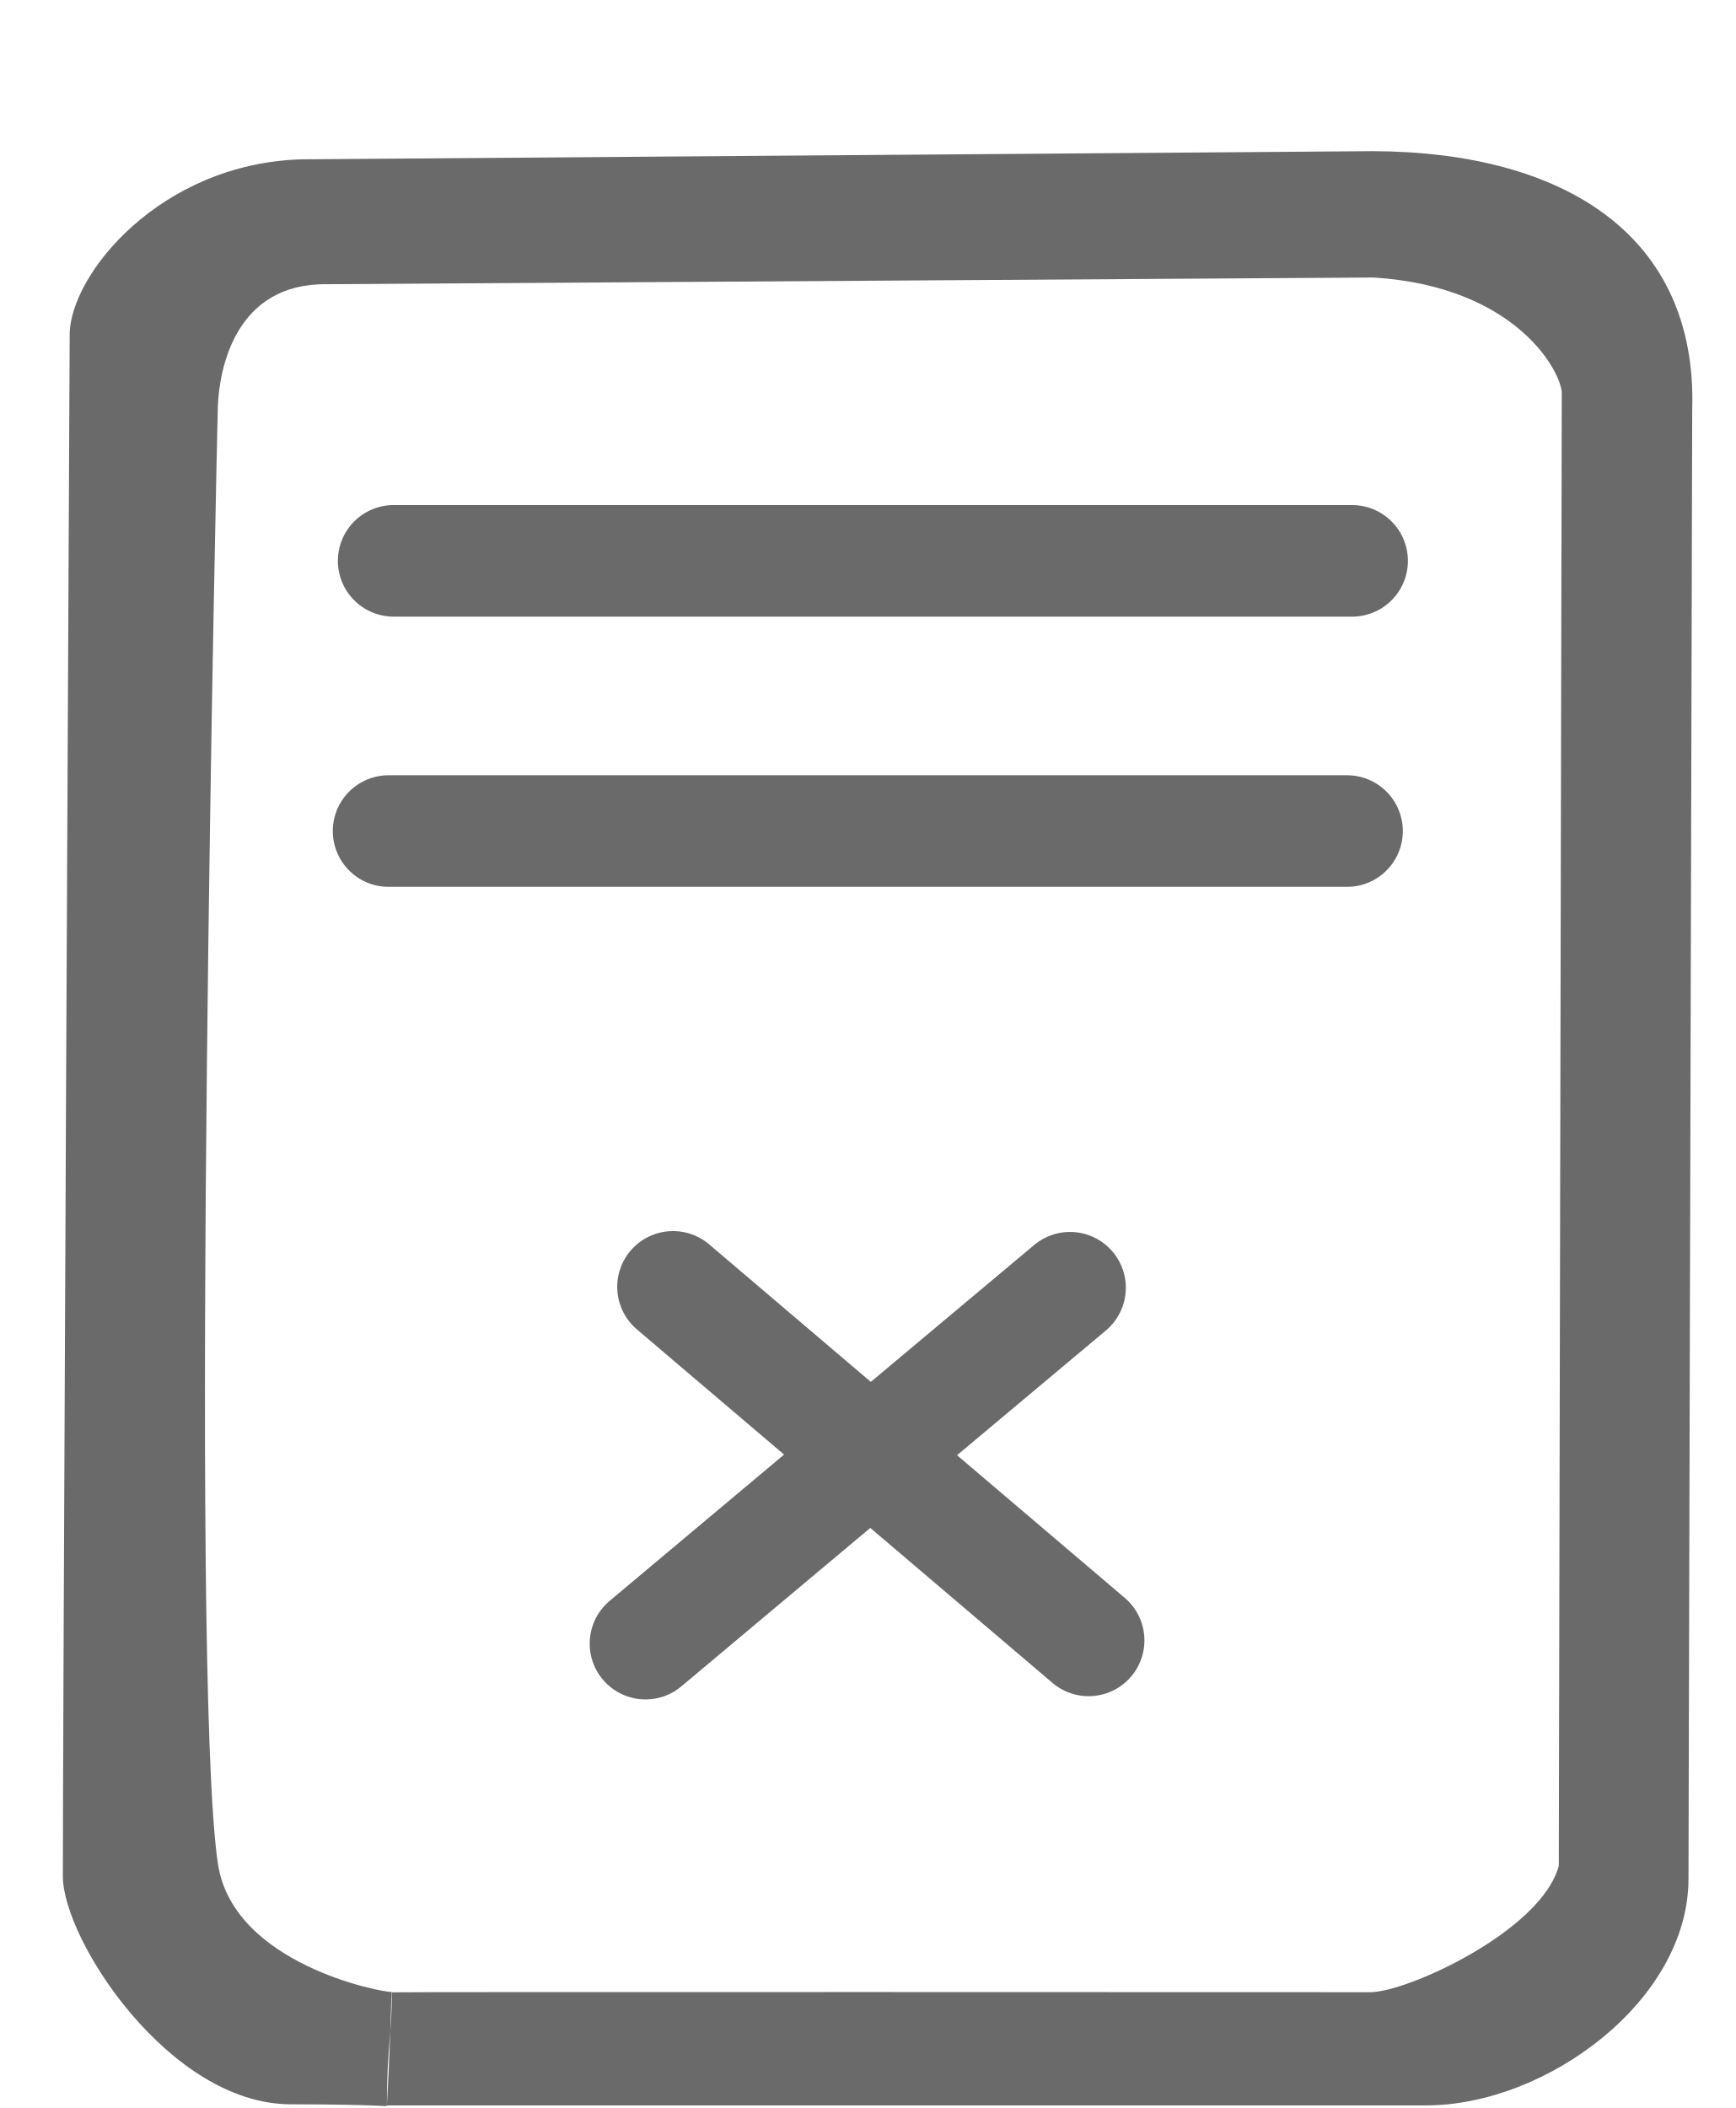
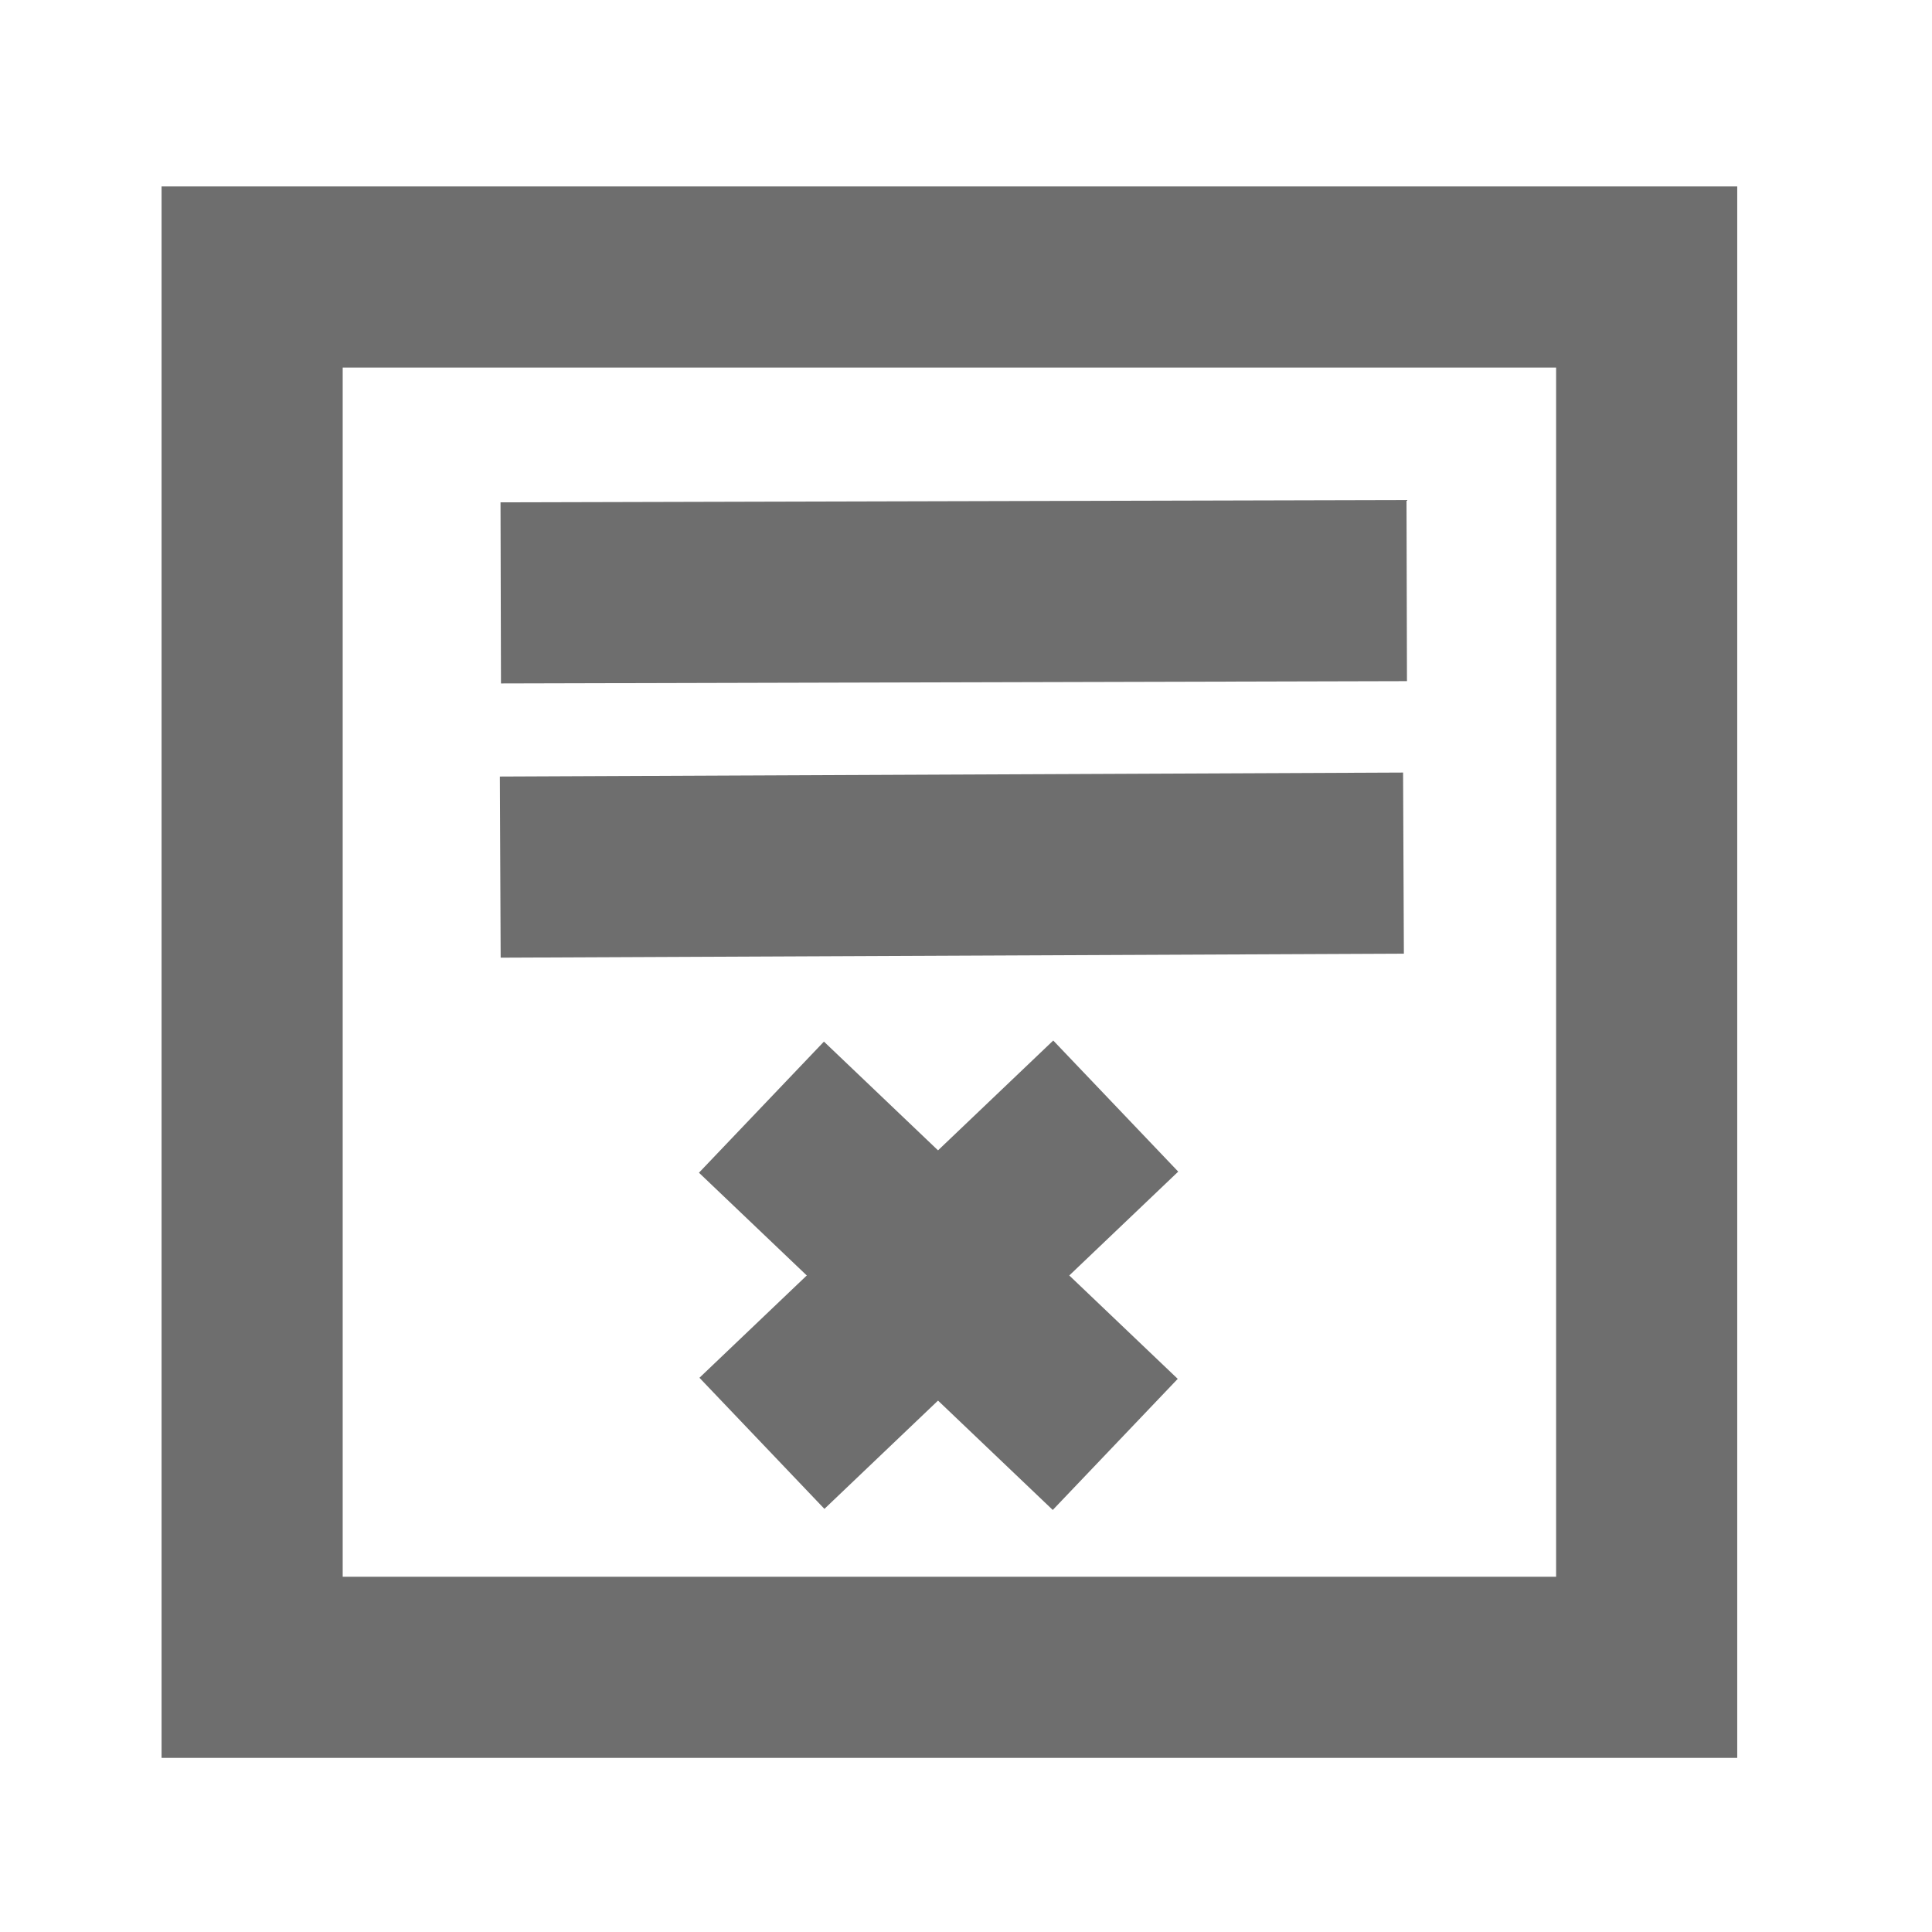
- <svg xmlns="http://www.w3.org/2000/svg" xmlns:ns1="http://vectornator.io" height="100%" stroke-miterlimit="10" style="fill-rule:nonzero;clip-rule:evenodd;stroke-linecap:round;stroke-linejoin:round;" version="1.1" viewBox="0 0 14 17" width="100%" xml:space="preserve">
+ <svg xmlns="http://www.w3.org/2000/svg" xmlns:ns1="http://vectornator.io" height="100%" stroke-miterlimit="10" style="fill-rule:nonzero;clip-rule:evenodd;stroke-linecap:round;stroke-linejoin:round;" version="1.1" viewBox="0 0 16 16" width="100%" xml:space="preserve">
  <defs />
  <clipPath id="ArtboardFrame">
-     <rect height="17" width="14" x="0" y="0" />
+     <rect height="16" width="16" x="0" y="0" />
  </clipPath>
  <g clip-path="url(#ArtboardFrame)" id="layer0" ns1:layerName="layer0">
-     <path d="M11.044 16.066C11.331 16.075 12.433 15.575 12.572 15.046L12.596 3.172C12.596 3.008 12.239 2.312 11.08 2.238L2.634 2.292C1.901 2.284 1.77 2.966 1.757 3.274C1.754 3.353 1.524 13.493 1.758 15.033C1.882 15.842 3.08 16.067 3.155 16.064C3.156 16.064 3.159 16.063 3.159 16.064C3.164 16.388 3.121 16.493 3.12 16.981C3.12 16.992 3.114 16.972 2.341 16.97C1.367 16.967 0.511 15.647 0.507 15.135C0.504 14.623 0.561 2.797 0.562 2.694C0.567 2.214 1.29 1.32 2.429 1.285L11.076 1.219C12.624 1.226 13.692 1.904 13.648 3.306L13.618 15.151C13.618 16.134 12.471 16.979 11.502 16.979L3.12 16.979C3.12 16.973 3.147 16.547 3.157 16.067C3.158 16.063 11.044 16.066 11.044 16.066Z" fill="#6a6a6a" fill-rule="evenodd" opacity="1" stroke="#6a6a6a" stroke-linecap="square" stroke-linejoin="miter" stroke-width="0" />
-     <path d="M21.881 27.64L23.476 27.621" fill="none" fill-rule="evenodd" opacity="1" stroke="#6a6a6a" stroke-linecap="round" stroke-linejoin="round" stroke-width="1.068" />
-     <path d="M3.175 4.523L10.905 4.523" fill="none" fill-rule="evenodd" opacity="1" stroke="#6a6a6a" stroke-linecap="round" stroke-linejoin="round" stroke-width="0.9" />
-     <path d="M5.206 13.255L6.686 12.014L8.63 10.385" fill="none" fill-rule="evenodd" opacity="1" stroke="#6a6a6a" stroke-linecap="round" stroke-linejoin="round" stroke-width="0.9" />
-     <path d="M5.428 10.378L8.78 13.229" fill="none" fill-rule="evenodd" opacity="1" stroke="#6a6a6a" stroke-linecap="round" stroke-linejoin="round" stroke-width="0.9" />
-     <path d="M3.134 6.702L10.864 6.702" fill="none" fill-rule="evenodd" opacity="1" stroke="#6a6a6a" stroke-linecap="round" stroke-linejoin="round" stroke-width="0.9" />
+     <path d="M21.881 27.64L23.476 27.621" fill="#dcdcdc" fill-rule="nonzero" opacity="1" stroke="#6e6e6e" stroke-linecap="round" stroke-linejoin="round" stroke-width="1.068" />
+     <path d="M2.088 2.294L13.637 2.294L13.637 13.808L2.088 13.808L2.088 2.294Z" fill="none" opacity="1" stroke="#6e6e6e" stroke-linecap="butt" stroke-linejoin="miter" stroke-width="1.5" />
+     <path d="M9.24 9.16L6.31 11.953" fill="none" opacity="1" stroke="#6e6e6e" stroke-linecap="butt" stroke-linejoin="miter" stroke-width="1.5" />
+     <path d="M4.147 4.91L11.65 4.891" fill="none" opacity="1" stroke="#6e6e6e" stroke-linecap="butt" stroke-linejoin="miter" stroke-width="1.5" />
+     <path d="M4.143 7.181L11.623 7.148" fill="none" opacity="1" stroke="#6e6e6e" stroke-linecap="butt" stroke-linejoin="miter" stroke-width="1.5" />
+     <path d="M6.306 9.169L9.236 11.962" fill="none" opacity="1" stroke="#6e6e6e" stroke-linecap="butt" stroke-linejoin="miter" stroke-width="1.5" />
  </g>
</svg>
